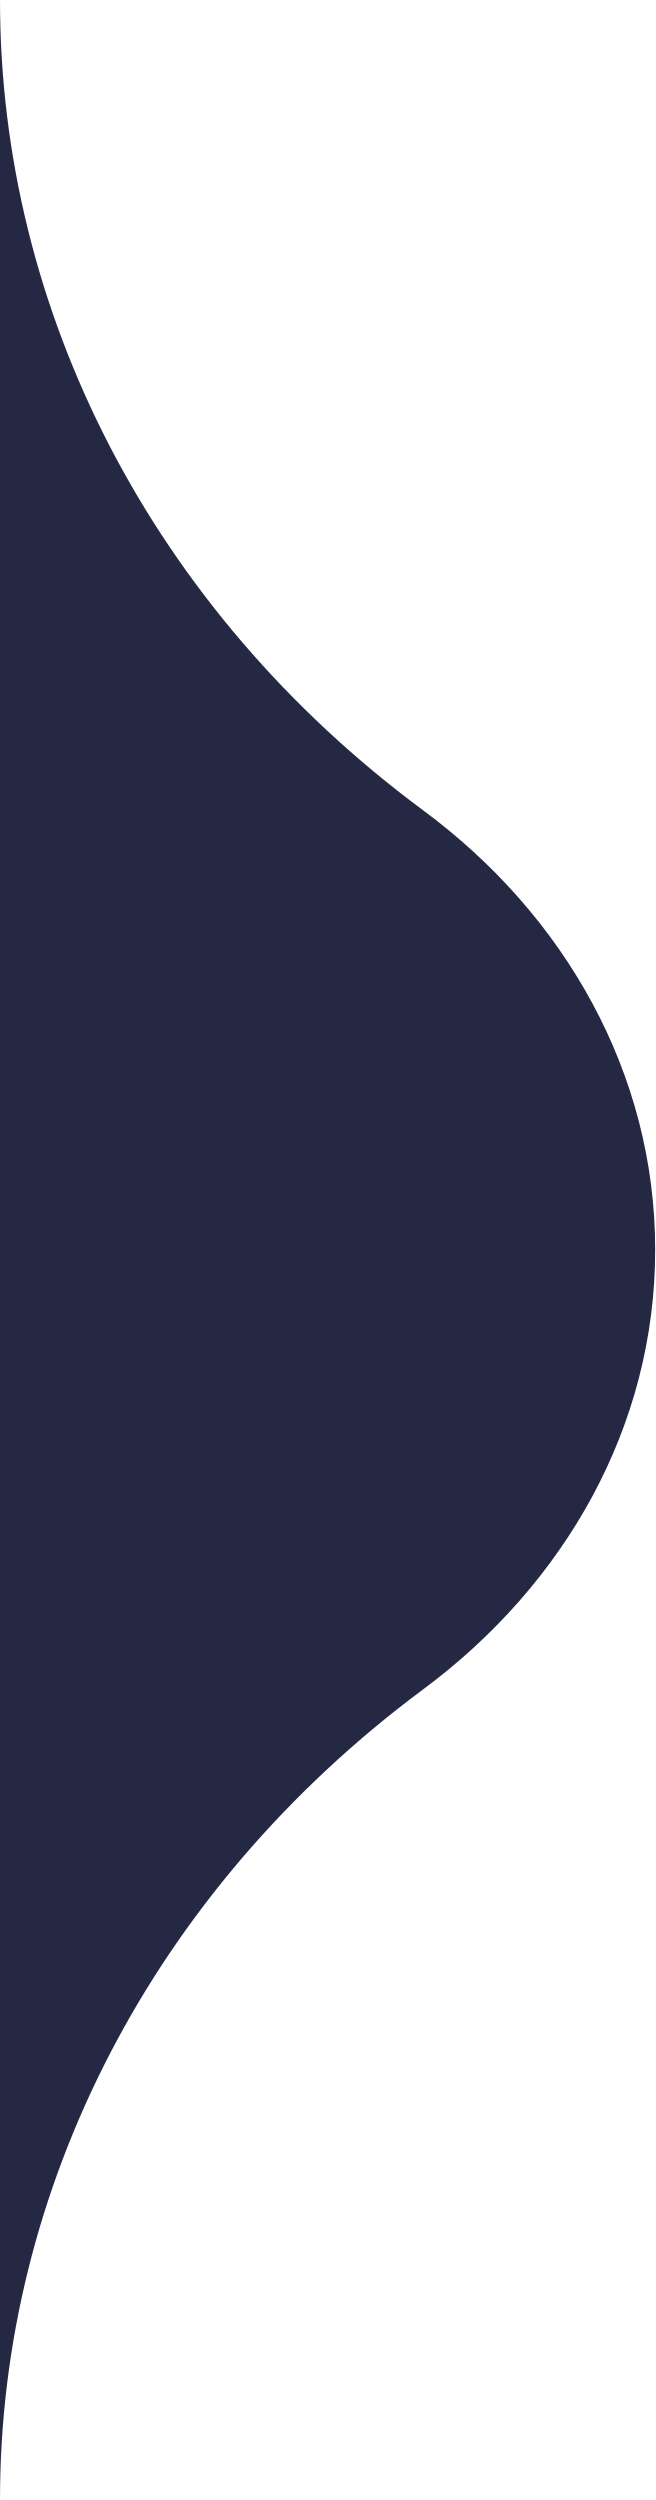
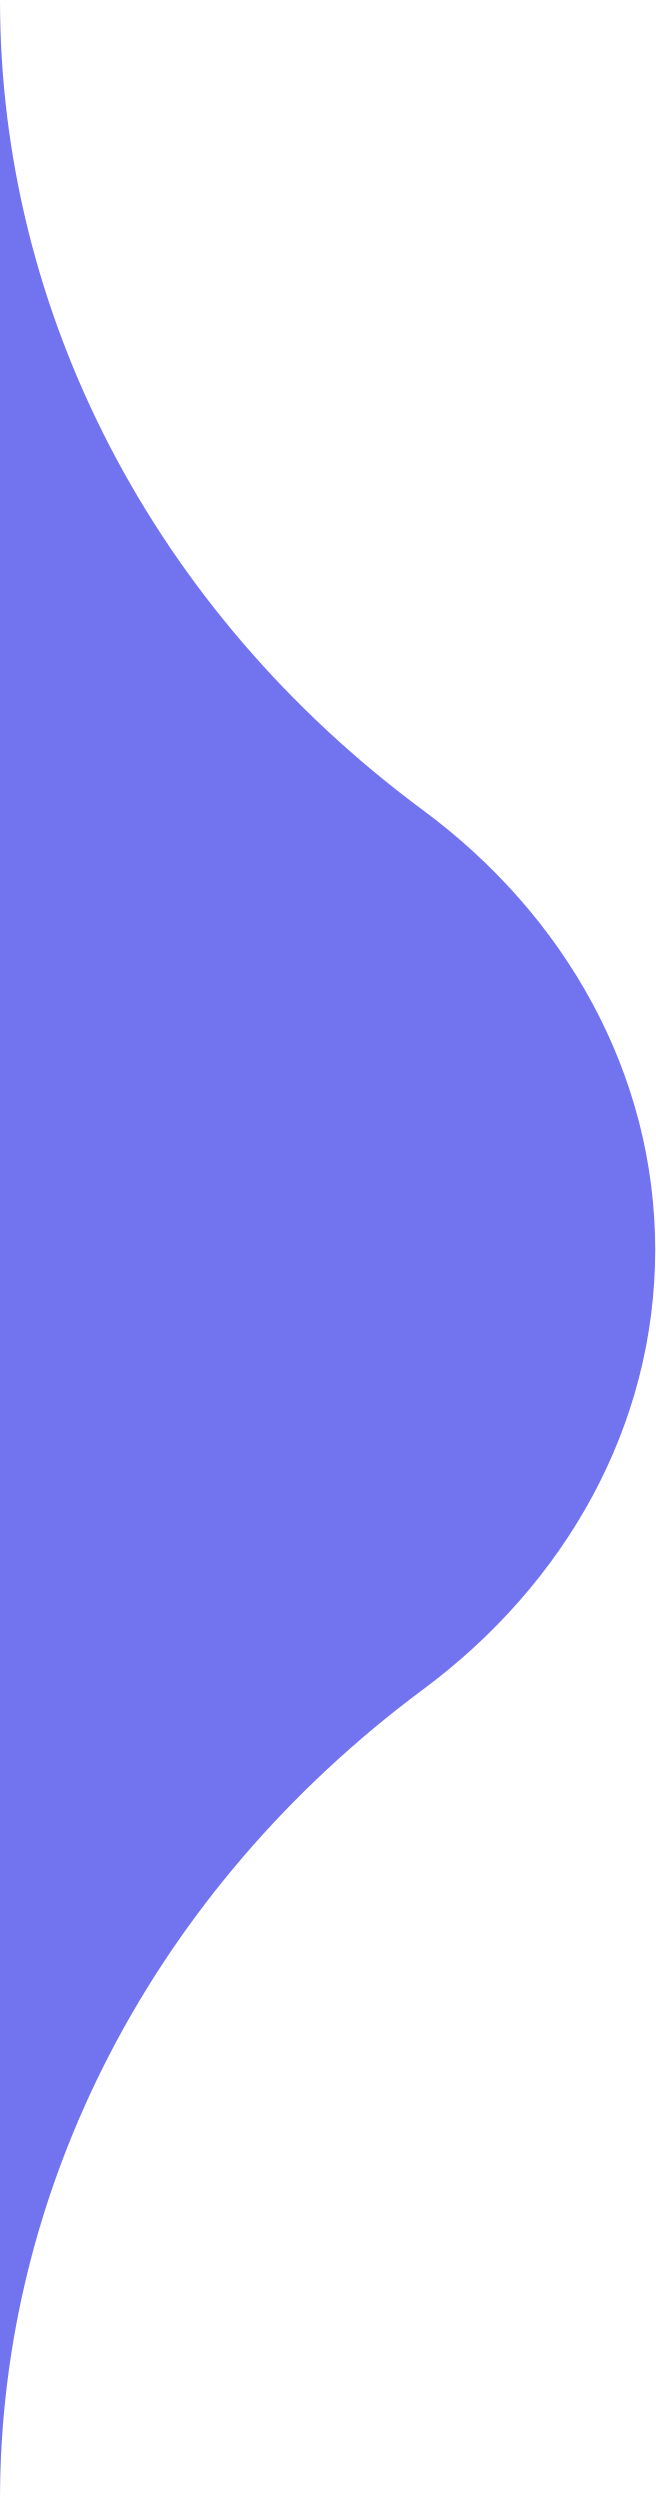
<svg xmlns="http://www.w3.org/2000/svg" viewBox="0 0 43.69 166.67">
  <g>
-     <path d="M.66,0c0,20.75,10.14,40.62,28.18,54,9.48,7,15.5,17.56,15.5,29.32s-6,22.29-15.5,29.33c-18,13.39-28.18,33.26-28.18,54Z" transform="translate(-0.66)" style="fill:#242843" />
+     <path d="M.66,0c0,20.75,10.14,40.62,28.18,54,9.48,7,15.5,17.56,15.5,29.32s-6,22.29-15.5,29.33c-18,13.39-28.18,33.26-28.18,54Z" transform="translate(-0.66)" style="fill:#7173EF" />
  </g>
</svg>
